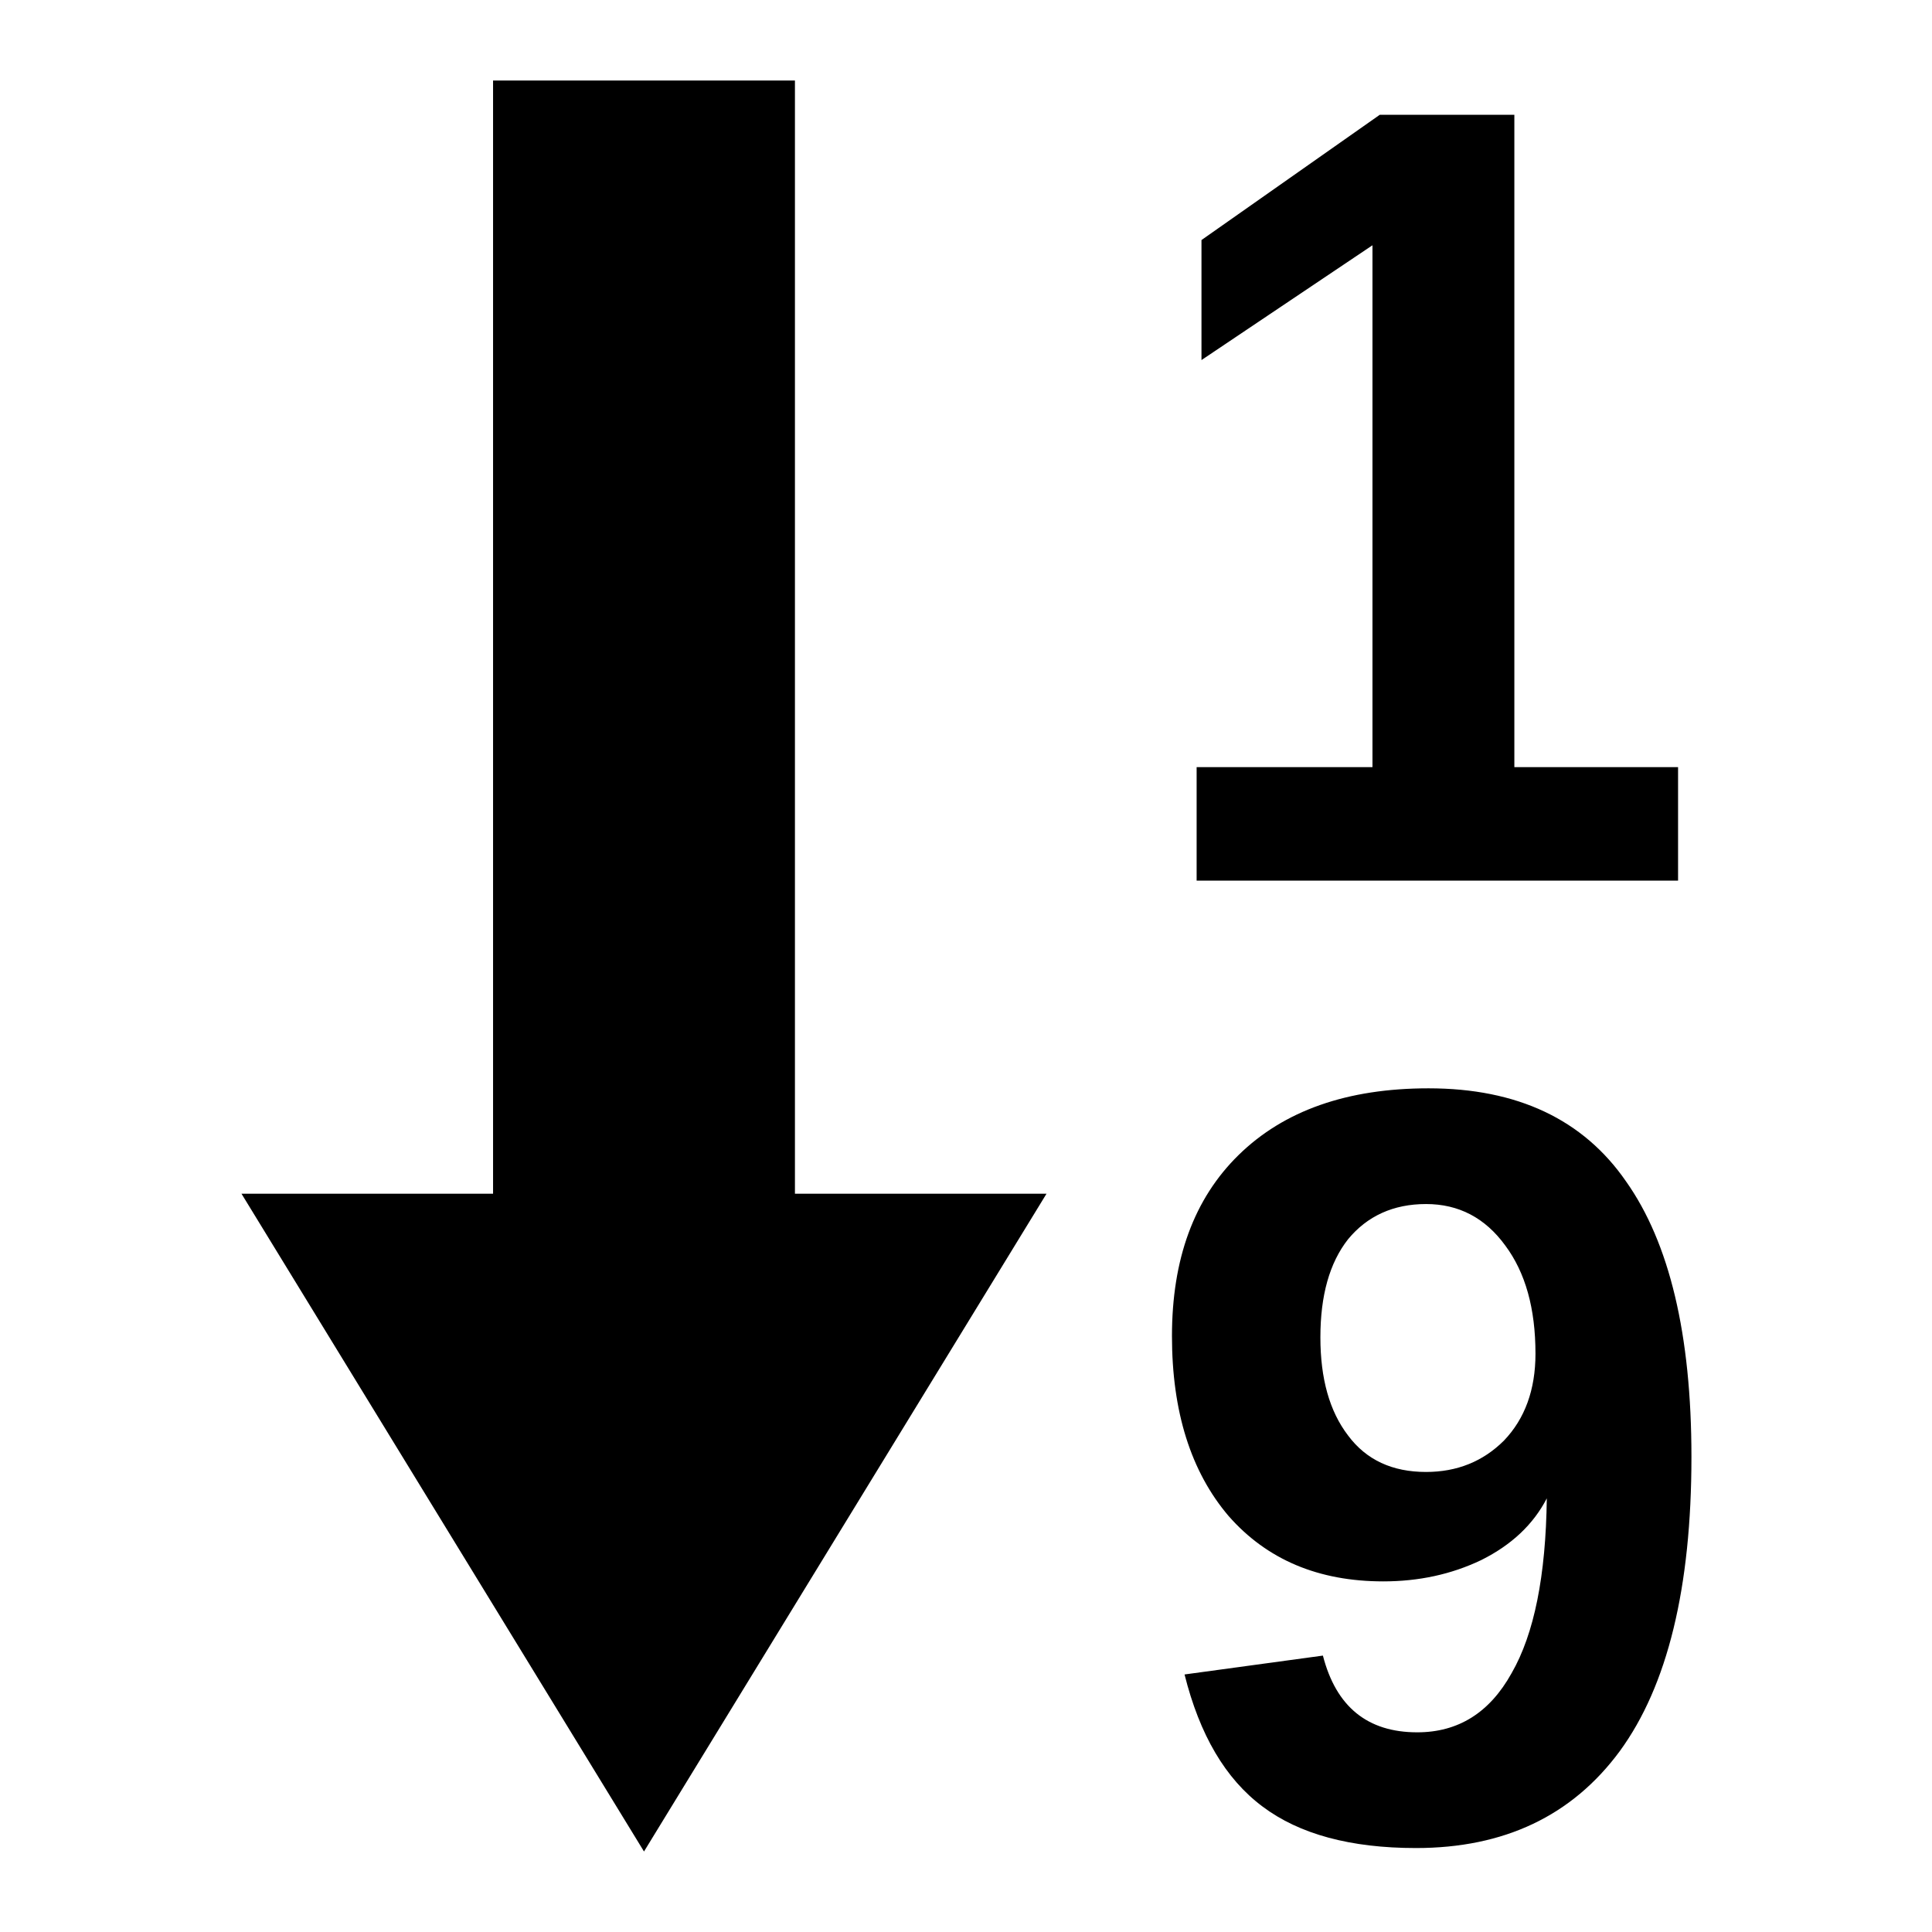
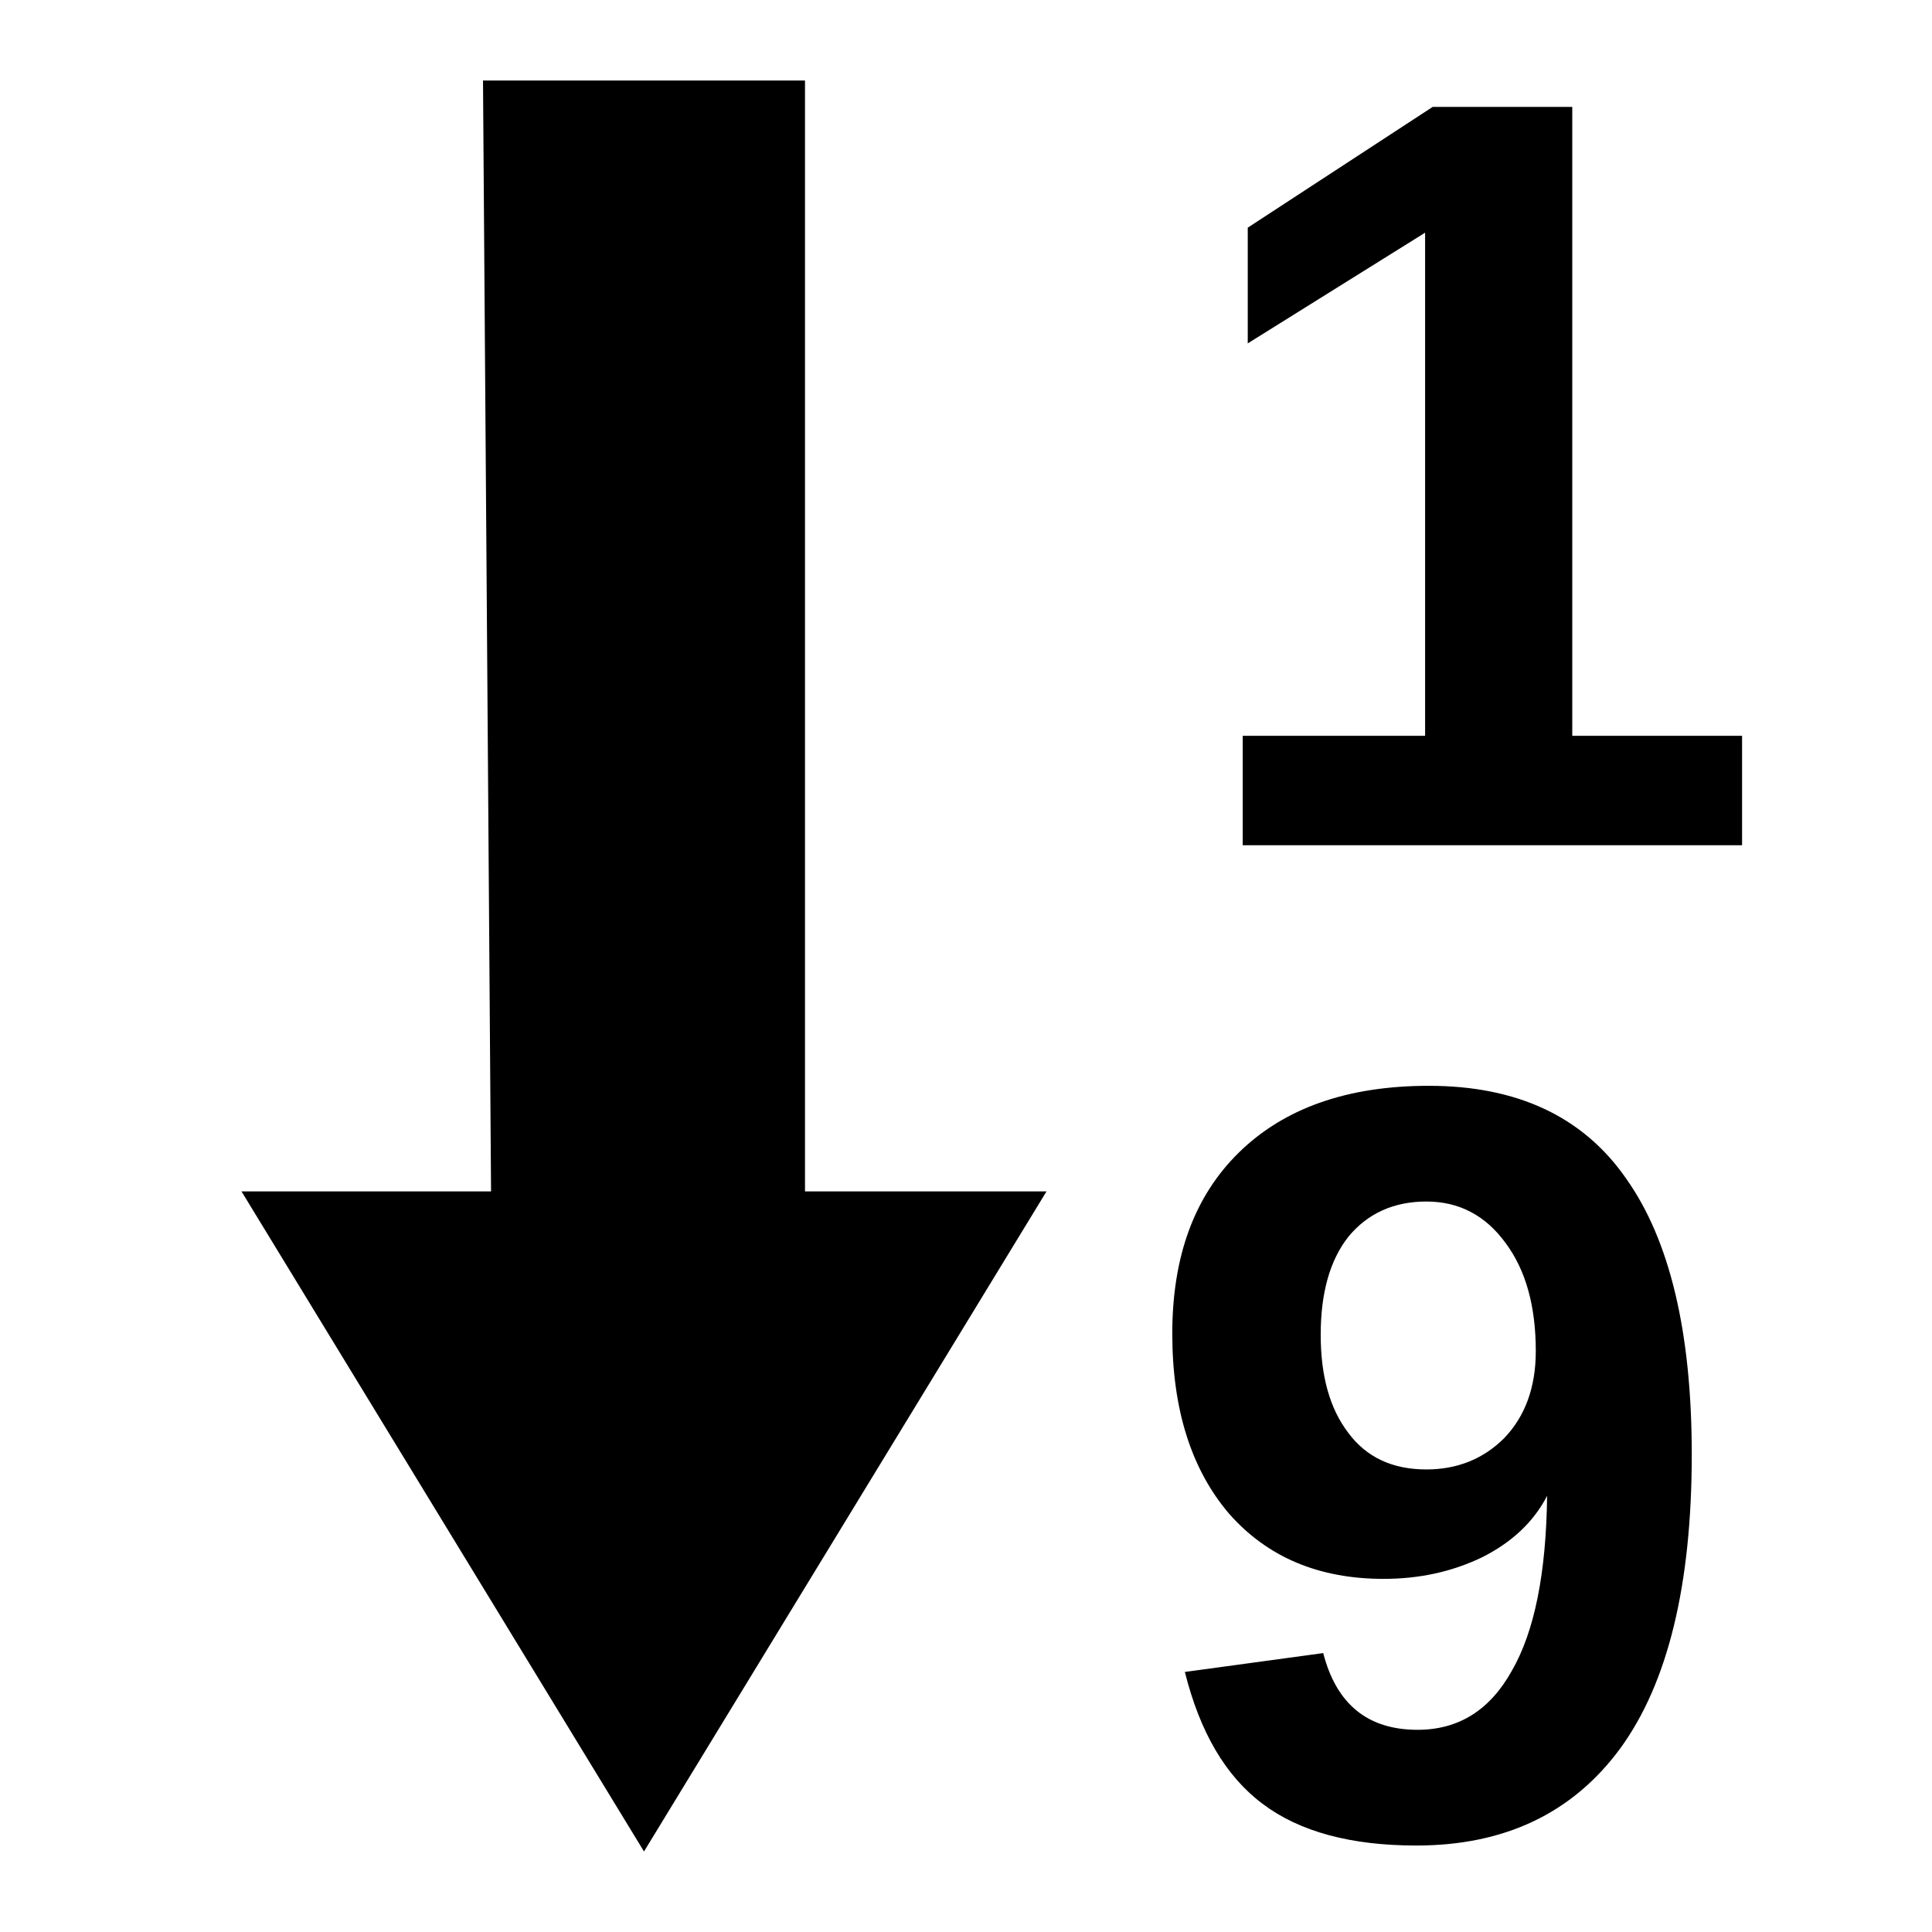
- <svg xmlns="http://www.w3.org/2000/svg" viewBox="0 0 24 24" version="1.1" id="svg2">
-   <defs id="defs2" />
-   <path d="m 6.125,14.829 h 3.75 V 1 H 6.125 Z M 8,23 3,14.829 h 10 z" id="path1" style="stroke-width:1.254" />
-   <text x="18.281" y="10.547" font-family="Arial, Helvetica, sans-serif" font-size="13.17px" font-weight="bold" text-anchor="middle" id="text1" transform="scale(0.9641297,1.037205)" style="font-size:13.333px;stroke-width:1.55">1</text>
-   <text x="17.799" y="22.831" font-family="Arial, Helvetica, sans-serif" font-size="13.423px" font-weight="bold" text-anchor="middle" id="text2" style="font-size:13.333px;stroke-width:1.579">9</text>
+ <svg xmlns="http://www.w3.org/2000/svg" viewBox="0 0 24 24">
+   <path d="M6.1 14.8H10V1H6ZM8 23l-5-8.2h10z" style="stroke-width:1.254" />
+   <text x="18.3" y="10.5" font-family="Arial, Helvetica, sans-serif" font-size="13.2" font-weight="bold" style="font-size:13.333px;stroke-width:1.55" text-anchor="middle">1</text>
+   <text x="17.8" y="22.8" font-family="Arial, Helvetica, sans-serif" font-size="13.4" font-weight="bold" style="font-size:13.333px;stroke-width:1.579" text-anchor="middle">9</text>
</svg>
